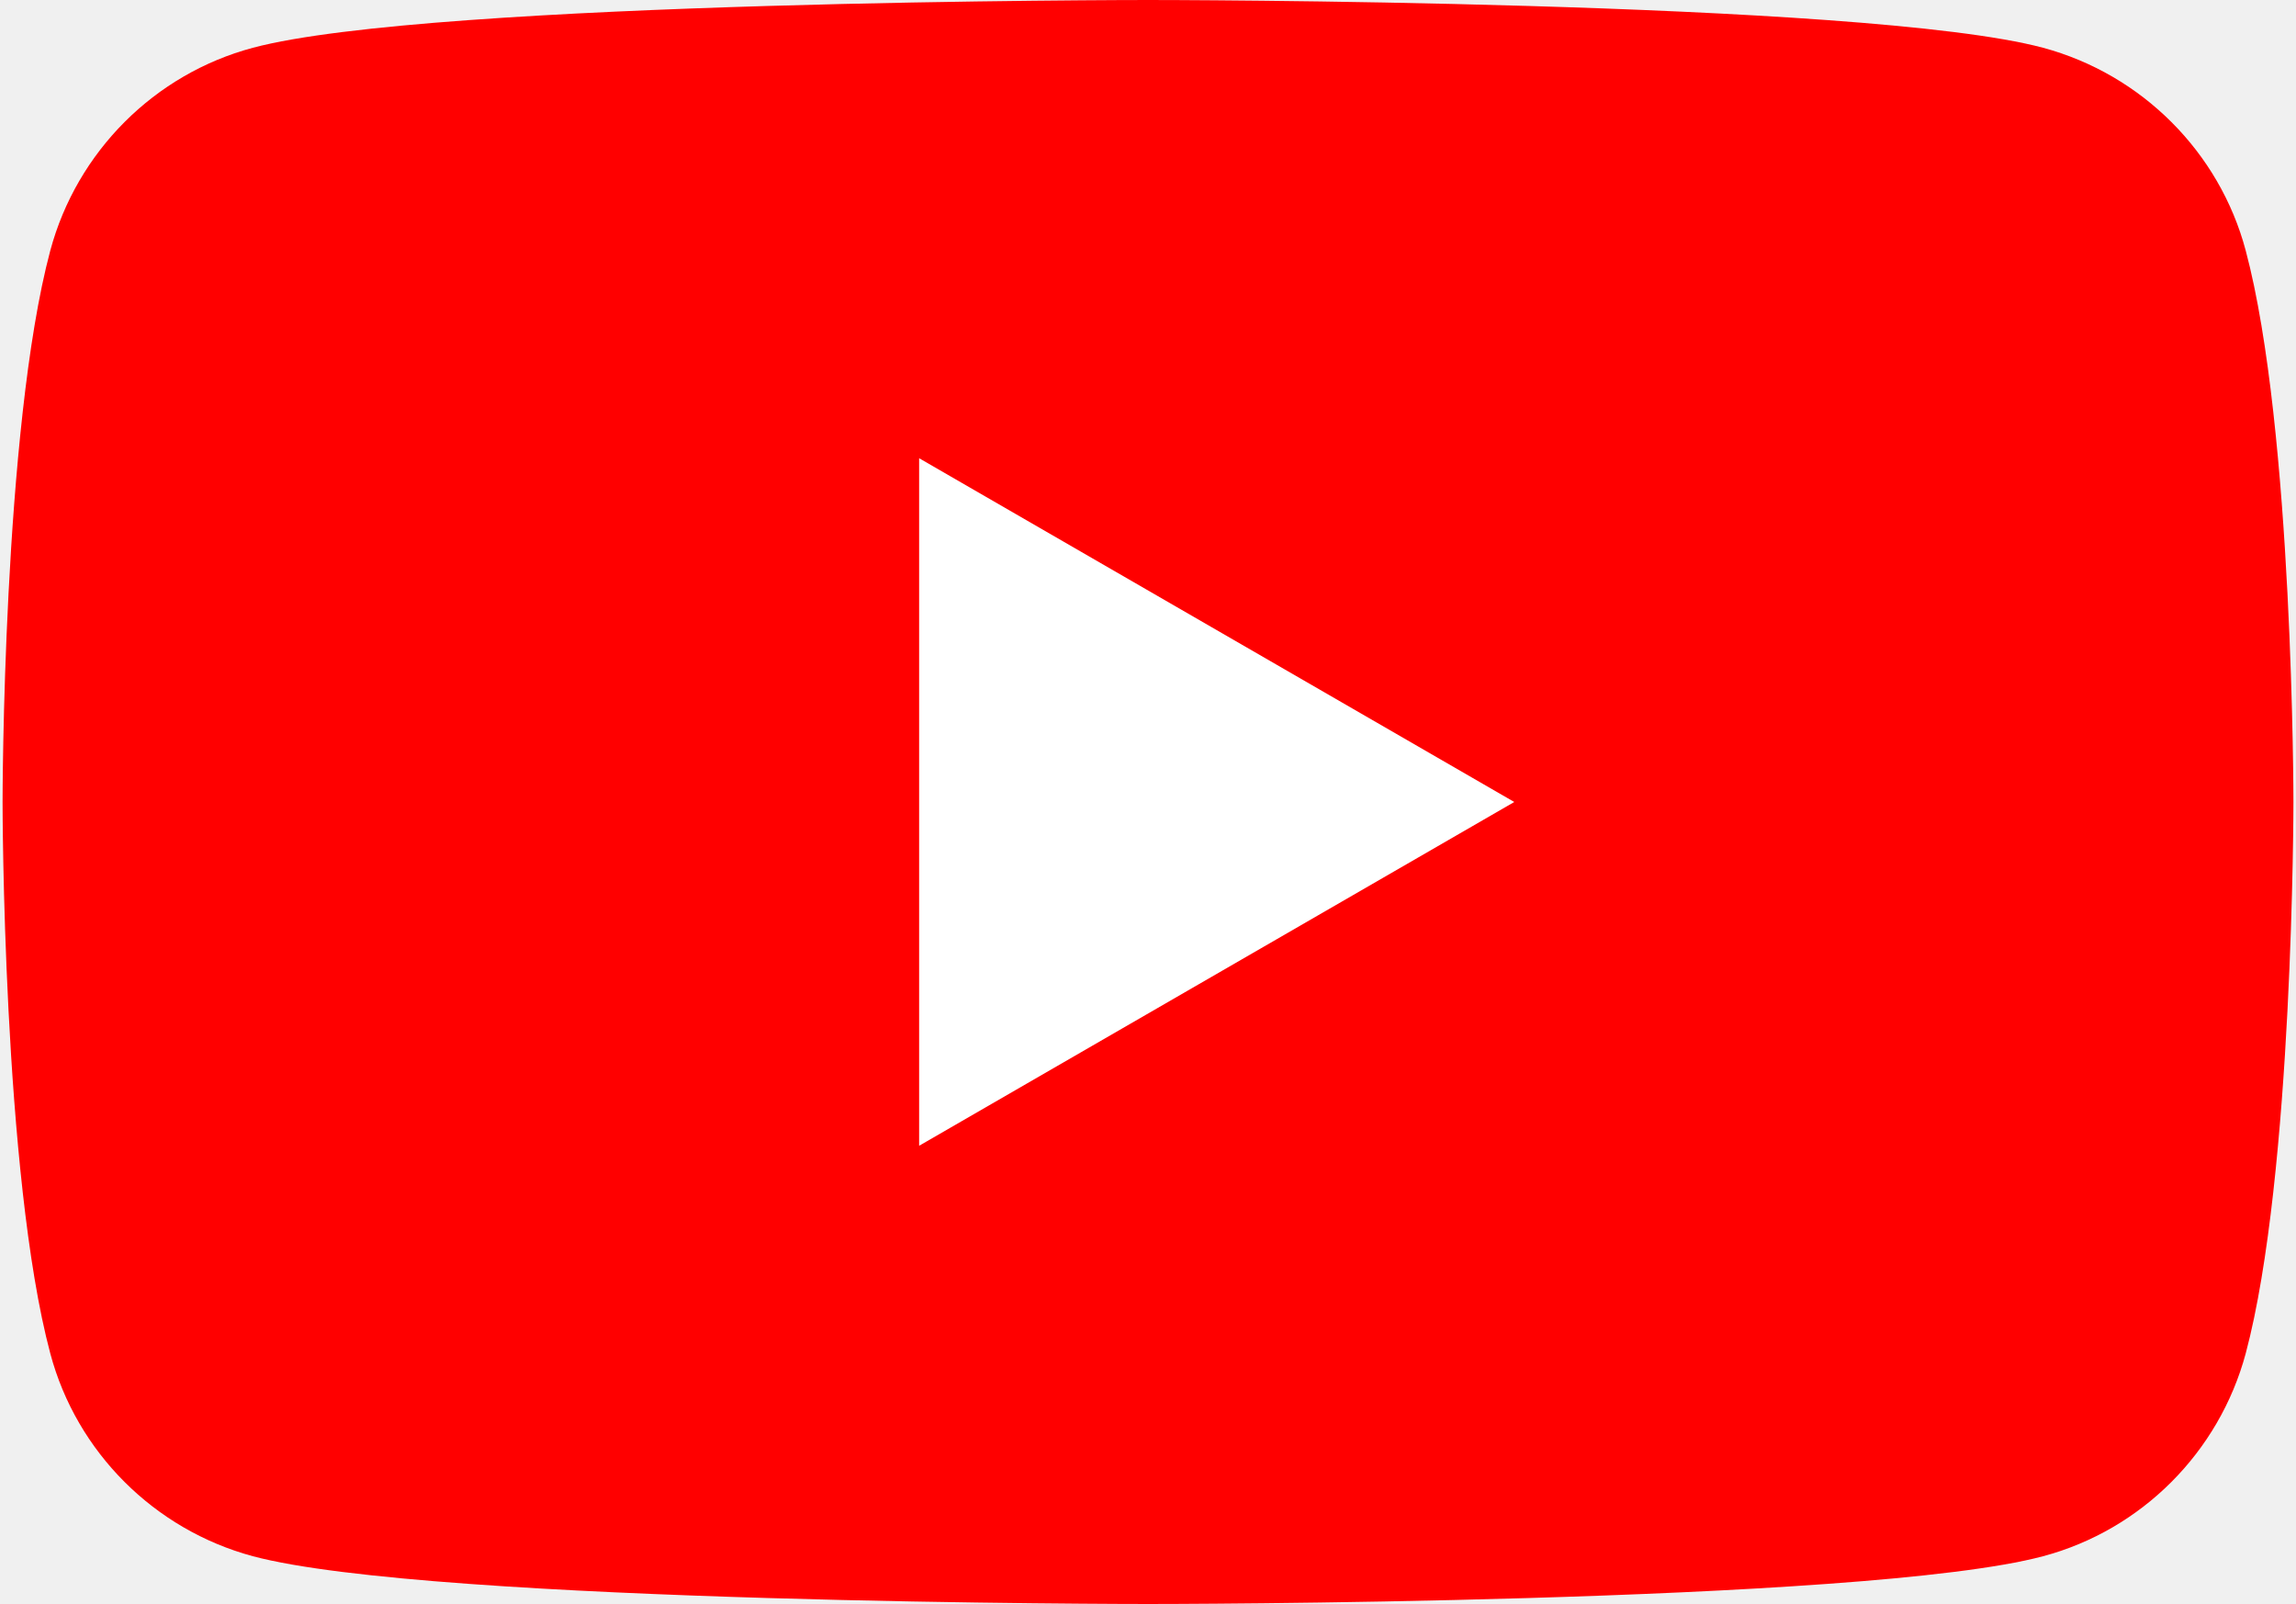
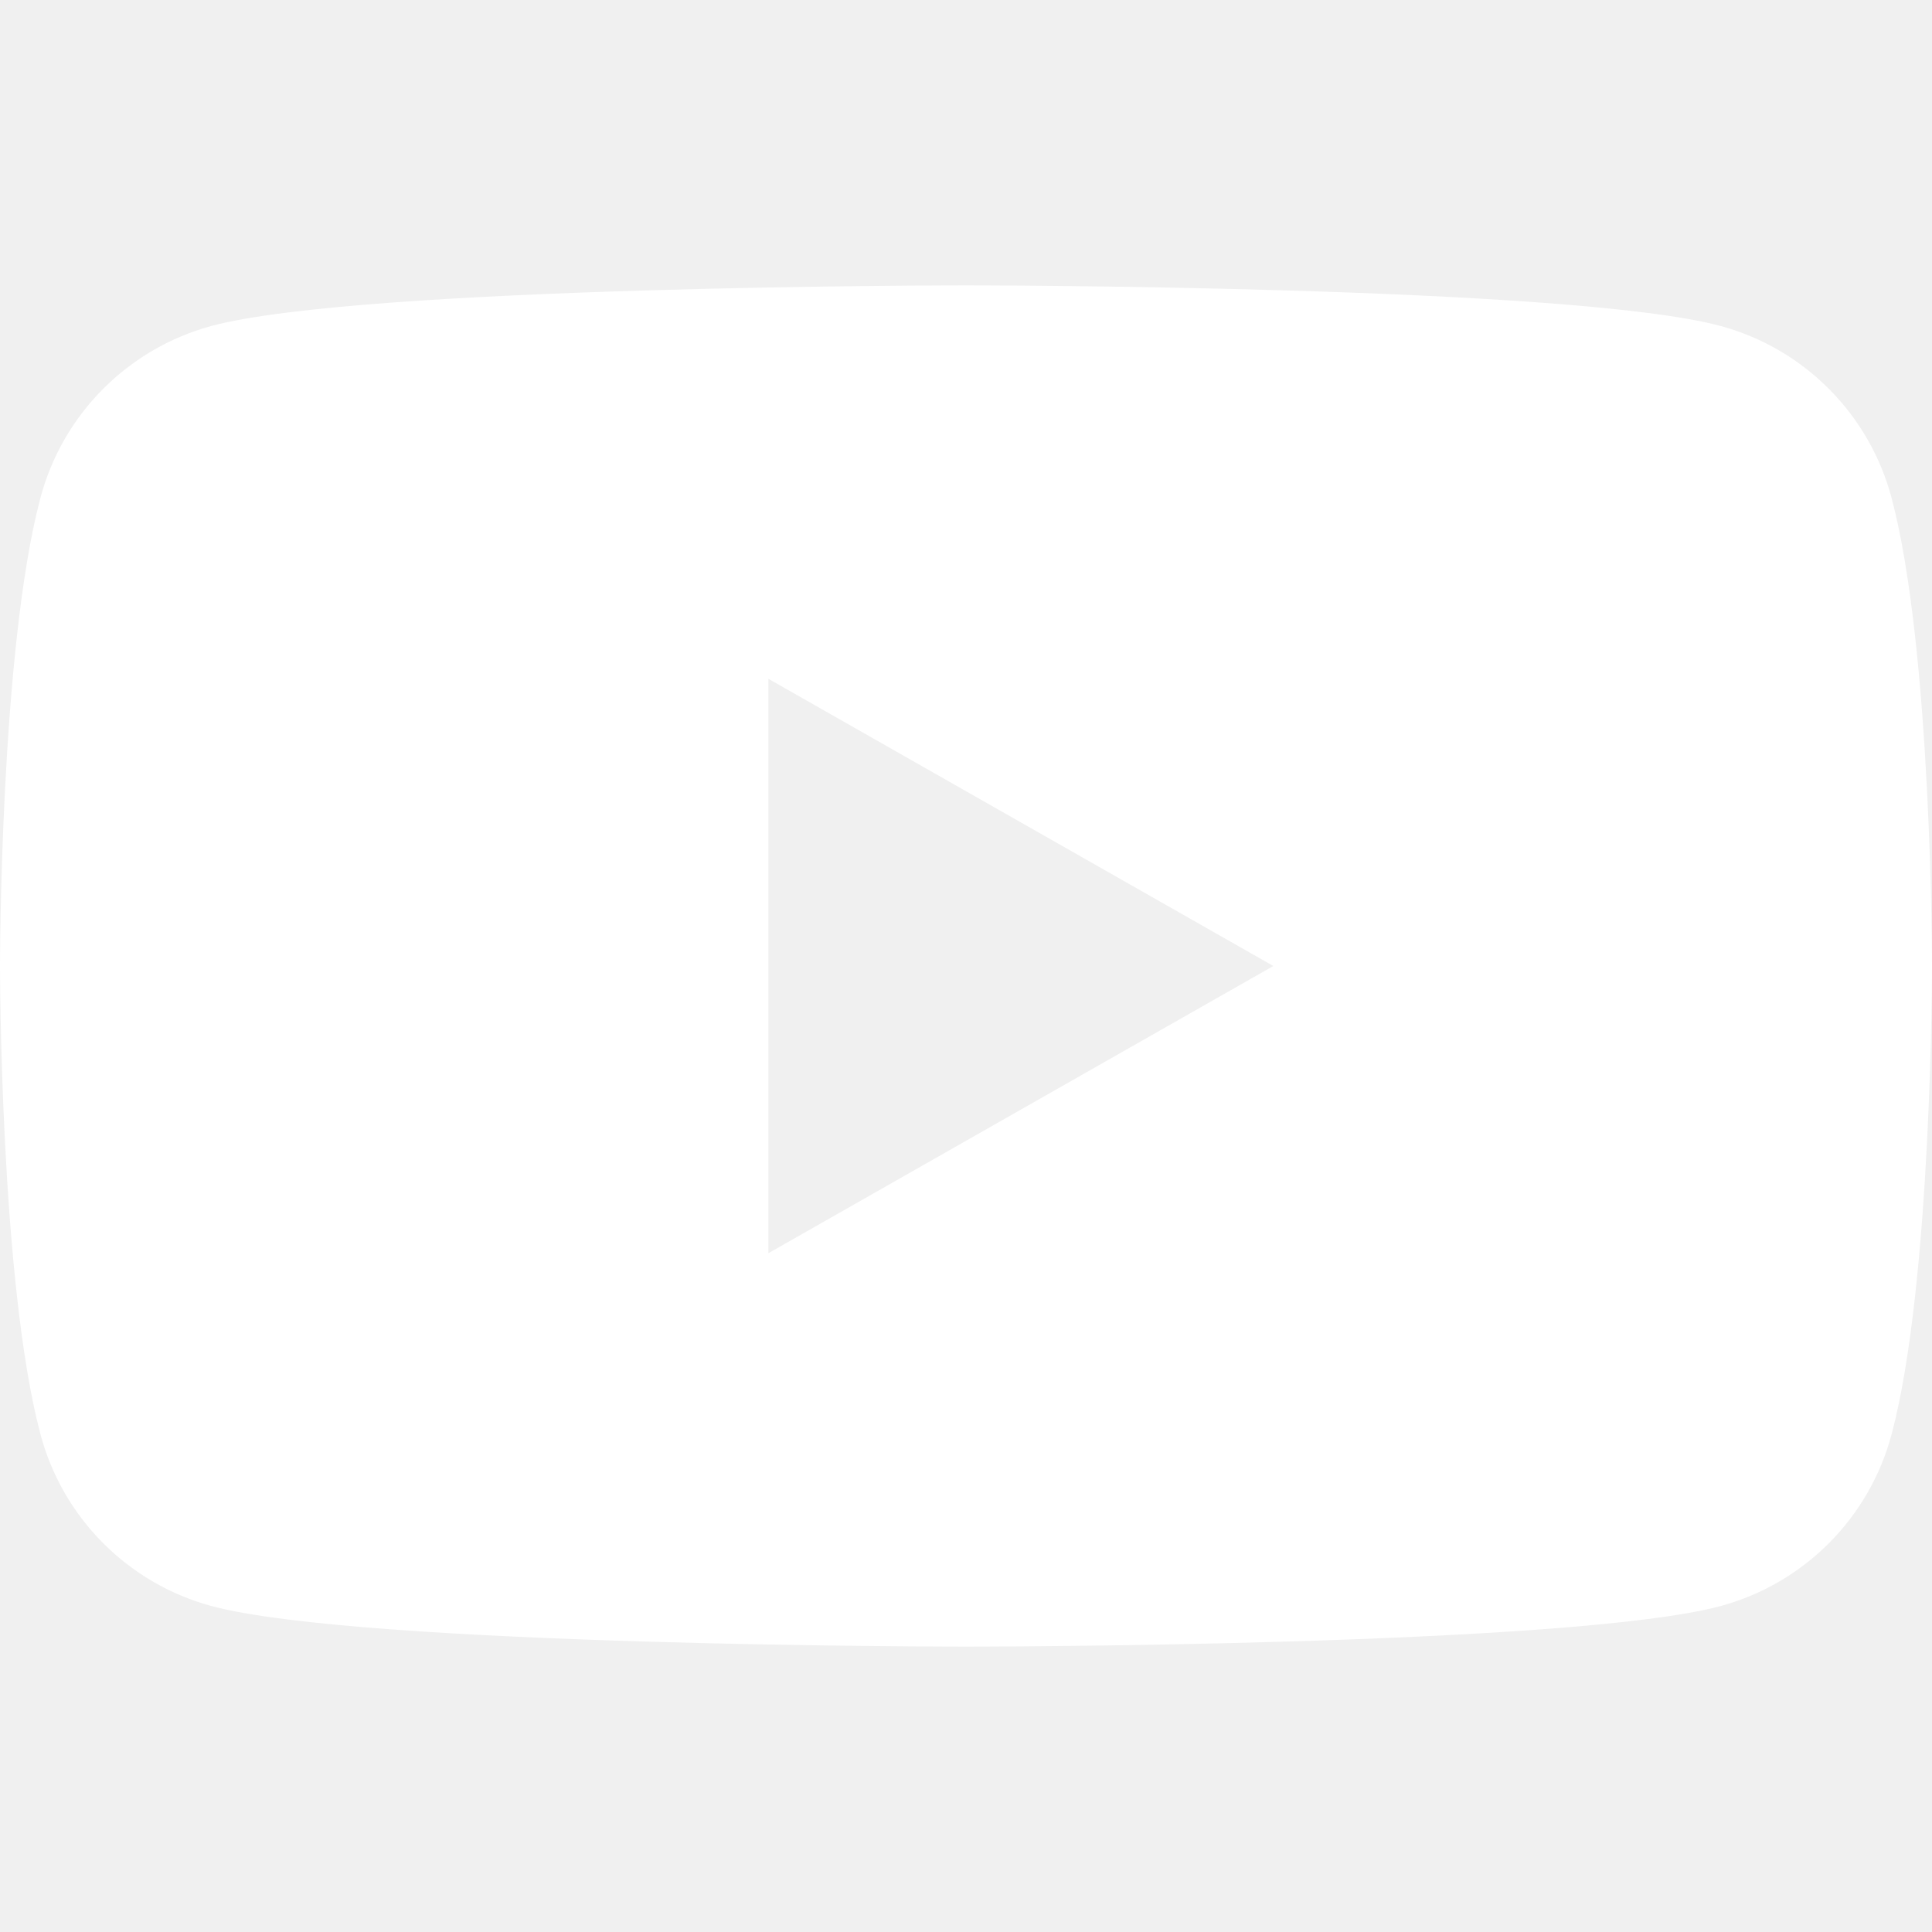
- <svg xmlns="http://www.w3.org/2000/svg" height="1746" viewBox="1.376 1.326 243.258 170.273" width="2500">
-   <g fill="none" fill-rule="evenodd">
-     <path d="m239.564 27.912c-2.786-10.449-11.03-18.69-21.516-21.516-18.962-5.07-95.043-5.07-95.043-5.07s-76.042 0-95.043 5.07c-10.448 2.786-18.692 11.03-21.516 21.516-5.07 18.962-5.07 58.55-5.07 58.55s0 39.59 5.07 58.551c2.786 10.45 11.029 18.691 21.516 21.516 19 5.07 95.043 5.07 95.043 5.07s76.08 0 95.043-5.07c10.449-2.786 18.69-11.029 21.516-21.516 5.07-18.962 5.07-58.55 5.07-58.55s0-39.589-5.07-58.55z" fill="#f00" />
-     <path d="m98.703 122.955 63.194-36.493-63.194-36.492z" fill="#fff" />
-   </g>
+ <svg xmlns="http://www.w3.org/2000/svg" fill="#fff" role="img" viewBox="0 0 24 24">
+   <path d="M23.498 6.186a3.016 3.016 0 0 0-2.122-2.136C19.505 3.545 12 3.545 12 3.545s-7.505 0-9.377.505A3.017 3.017 0 0 0 .502 6.186C0 8.07 0 12 0 12s0 3.93.502 5.814a3.016 3.016 0 0 0 2.122 2.136c1.871.505 9.376.505 9.376.505s7.505 0 9.377-.505a3.015 3.015 0 0 0 2.122-2.136C24 15.93 24 12 24 12s0-3.93-.502-5.814zM9.545 15.568V8.432L15.818 12l-6.273 3.568z" />
</svg>
